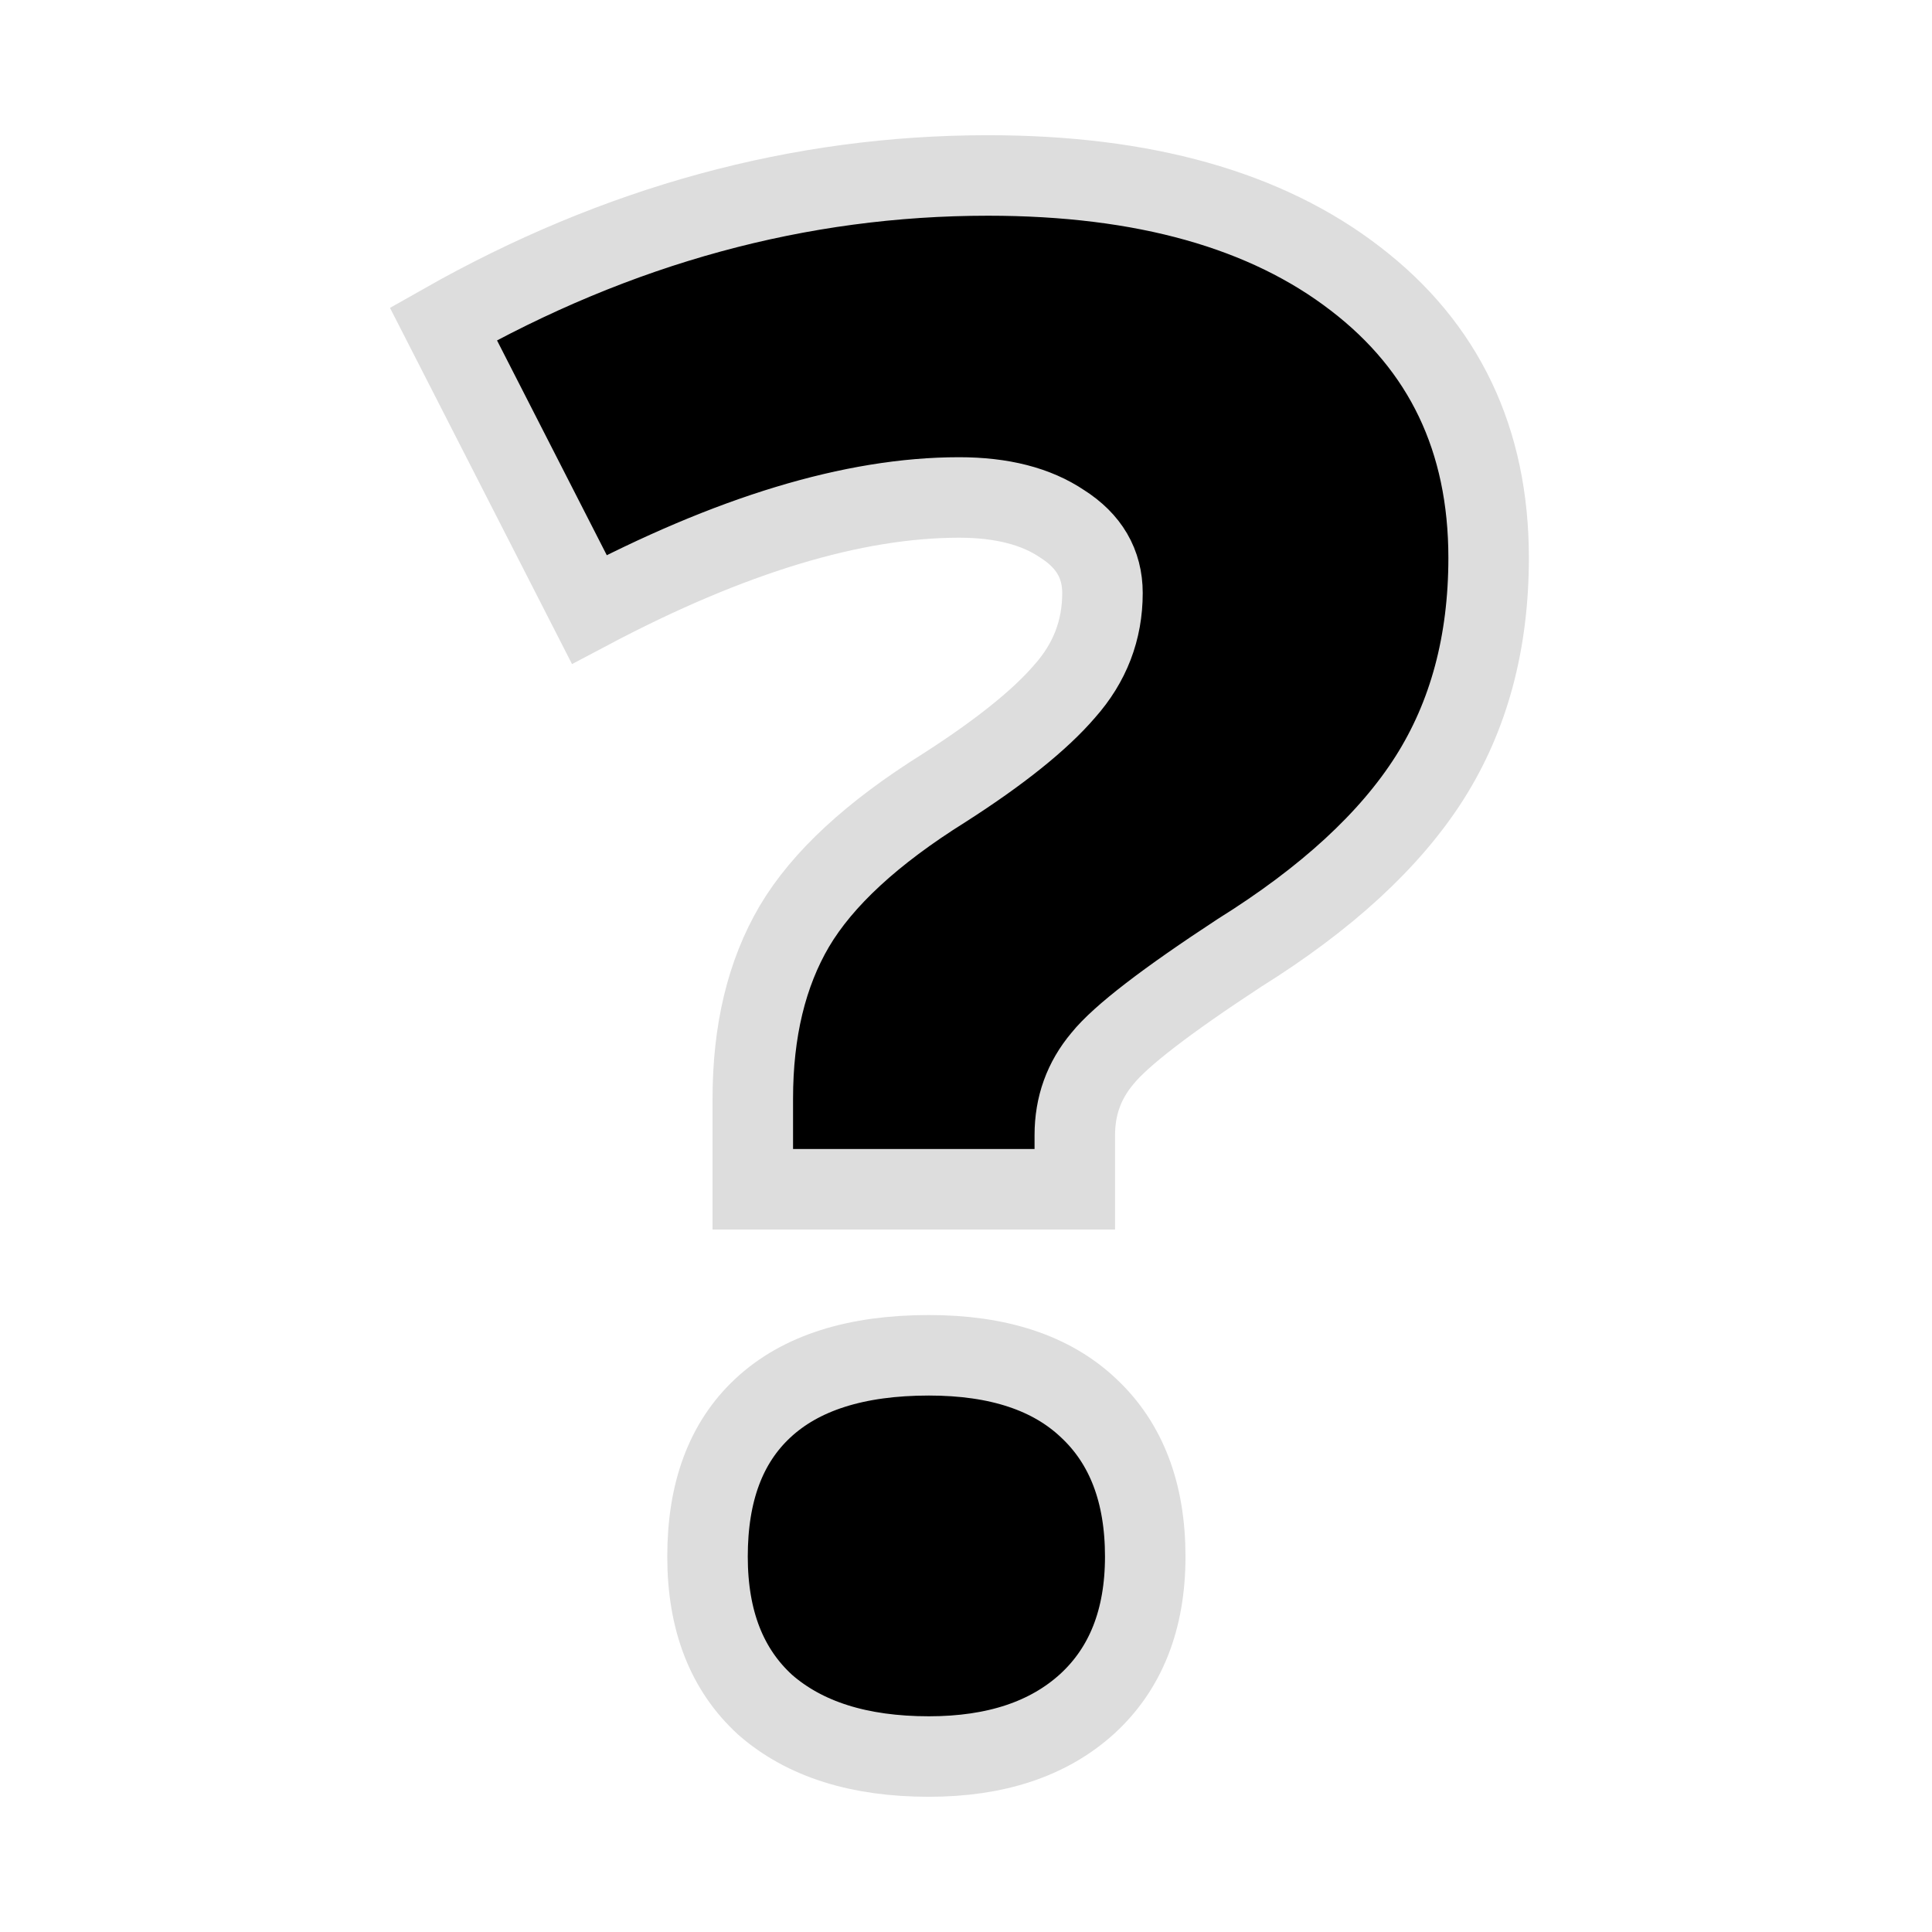
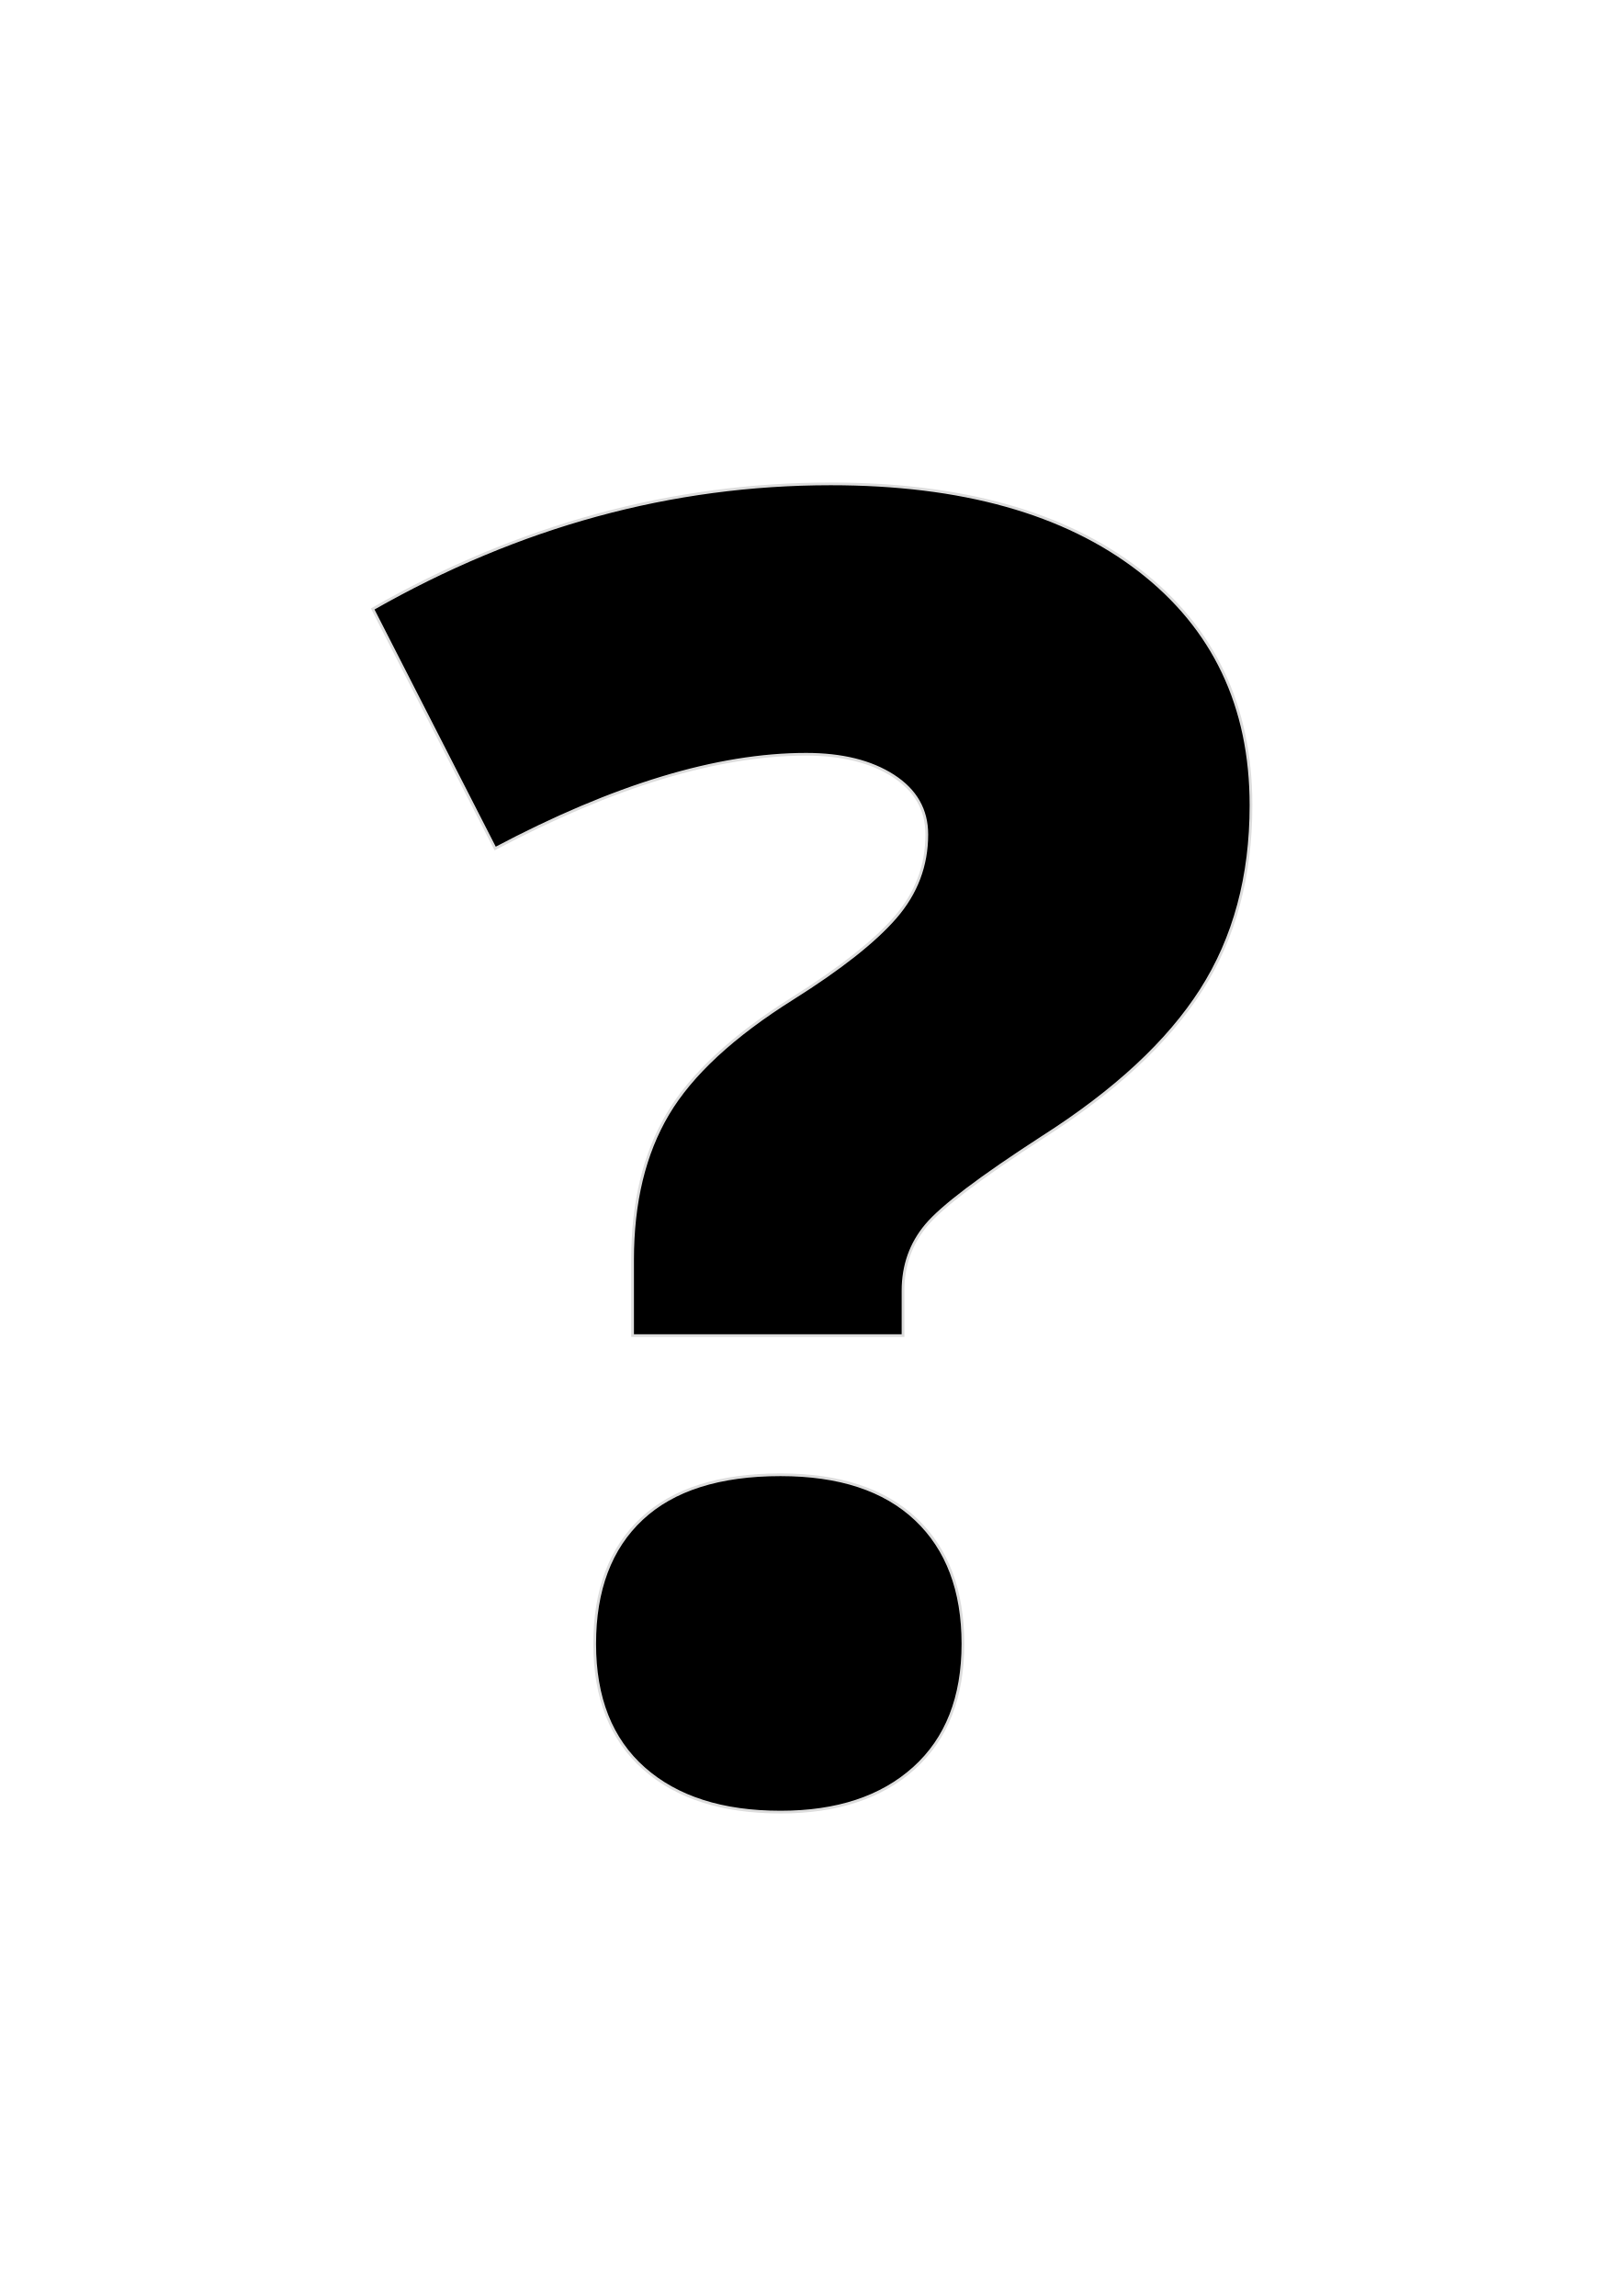
- <svg xmlns="http://www.w3.org/2000/svg" version="1.1" viewBox="0 0 24 24">
-   <text x="5.509" y="21.492" fill="#000000" font-family="'Open Sans'" font-size="26.667px" font-weight="800" letter-spacing="0px" stroke="#dddddd" word-spacing="0px" style="font-variant-caps:normal;font-variant-east-asian:normal;font-variant-ligatures:normal;font-variant-numeric:normal;line-height:125%" xml:space="preserve">
-     <tspan x="5.509" y="21.492" fill="#000000" font-family="'Open Sans'" font-size="26.667px" font-weight="800" stroke="#dddddd" style="font-variant-caps:normal;font-variant-east-asian:normal;font-variant-ligatures:normal;font-variant-numeric:normal">?</tspan>
-   </text>
+ <svg xmlns="http://www.w3.org/2000/svg" version="1.1" id="Layer_1" x="0px" y="0px" width="595.279px" height="841.891px" viewBox="0 0 595.279 841.891" enable-background="new 0 0 595.279 841.891" xml:space="preserve">
+   <g enable-background="new    ">
+     <path d="M231.915,489.733v-27.775c0-21.099,4.305-38.917,12.918-53.45c8.609-14.533,23.899-28.688,45.861-42.47   c17.44-10.981,29.98-20.882,37.626-29.713c7.64-8.826,11.465-18.944,11.465-30.358c0-9.043-4.093-16.199-12.272-21.478   c-8.186-5.273-18.843-7.913-31.974-7.913c-32.514,0-70.517,11.521-114.006,34.557l-44.892-87.846   c53.612-30.57,109.591-45.861,167.941-45.861c48.011,0,85.691,10.552,113.037,31.65c27.342,21.104,41.017,49.848,41.017,86.231   c0,26.054-6.086,48.606-18.247,67.661c-12.167,19.055-31.601,37.09-58.295,54.097c-22.607,14.645-36.768,25.353-42.47,32.135   c-5.708,6.782-8.559,14.806-8.559,24.061v16.472H231.915z M218.028,602.771c0-19.807,5.758-35.092,17.278-45.86   c11.516-10.764,28.471-16.148,50.867-16.148c21.527,0,38.055,5.439,49.575,16.31c11.516,10.875,17.278,26.109,17.278,45.699   c0,19.595-5.975,34.774-17.924,45.538c-11.95,10.764-28.26,16.148-48.93,16.148c-21.315,0-38.003-5.329-50.059-15.987   C224.053,637.812,218.028,622.583,218.028,602.771z" />
+   </g>
+   <g enable-background="new    ">
+     <path fill="none" stroke="#DDDDDD" d="M231.915,489.733v-27.775c0-21.099,4.305-38.917,12.918-53.45   c8.609-14.533,23.899-28.688,45.861-42.47c17.44-10.981,29.98-20.882,37.626-29.713c7.64-8.826,11.465-18.944,11.465-30.358   c0-9.043-4.093-16.199-12.272-21.478c-8.186-5.273-18.843-7.913-31.974-7.913c-32.514,0-70.517,11.521-114.006,34.557   l-44.892-87.846c53.612-30.57,109.591-45.861,167.941-45.861c48.011,0,85.691,10.552,113.037,31.65   c27.342,21.104,41.017,49.848,41.017,86.231c0,26.054-6.086,48.606-18.247,67.661c-12.167,19.055-31.601,37.09-58.295,54.097   c-22.607,14.645-36.768,25.353-42.47,32.135c-5.708,6.782-8.559,14.806-8.559,24.061v16.472H231.915z M218.028,602.771   c0-19.807,5.758-35.092,17.278-45.86c11.516-10.764,28.471-16.148,50.867-16.148c21.527,0,38.055,5.439,49.575,16.31   c11.516,10.875,17.278,26.109,17.278,45.699c0,19.595-5.975,34.774-17.924,45.538c-11.95,10.764-28.26,16.148-48.93,16.148   c-21.315,0-38.003-5.329-50.059-15.987C224.053,637.812,218.028,622.583,218.028,602.771z" />
+   </g>
</svg>
